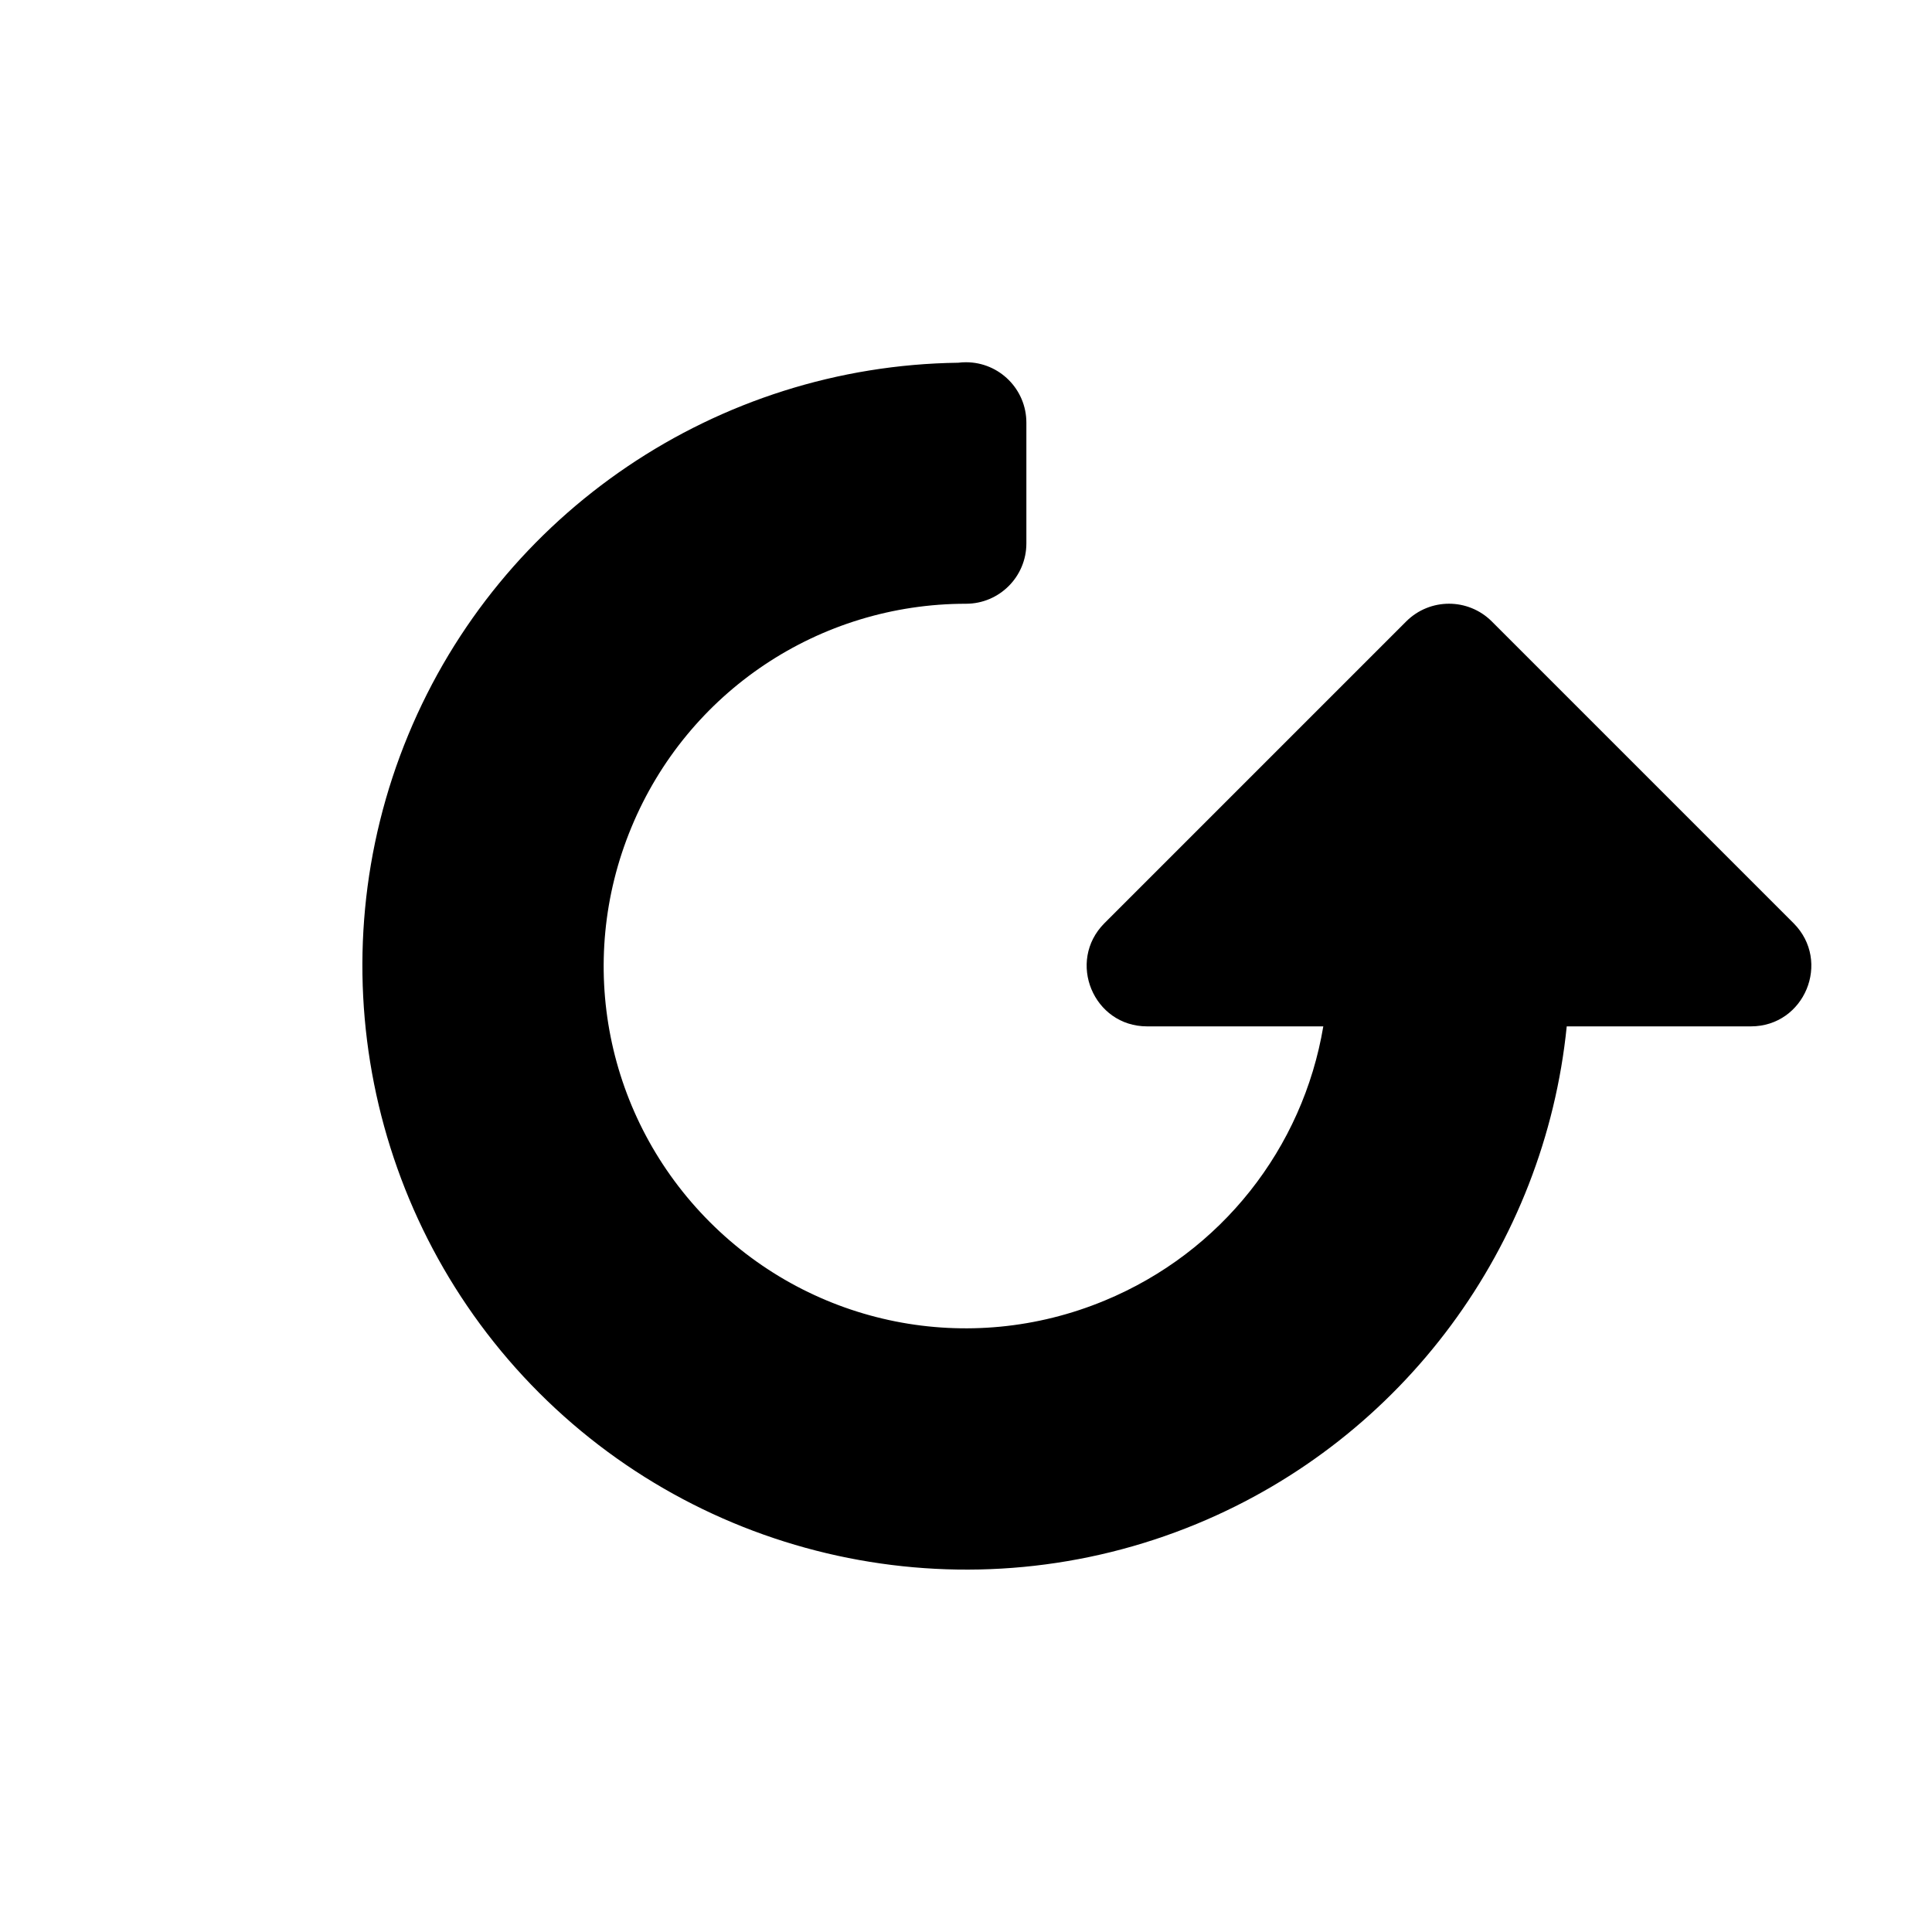
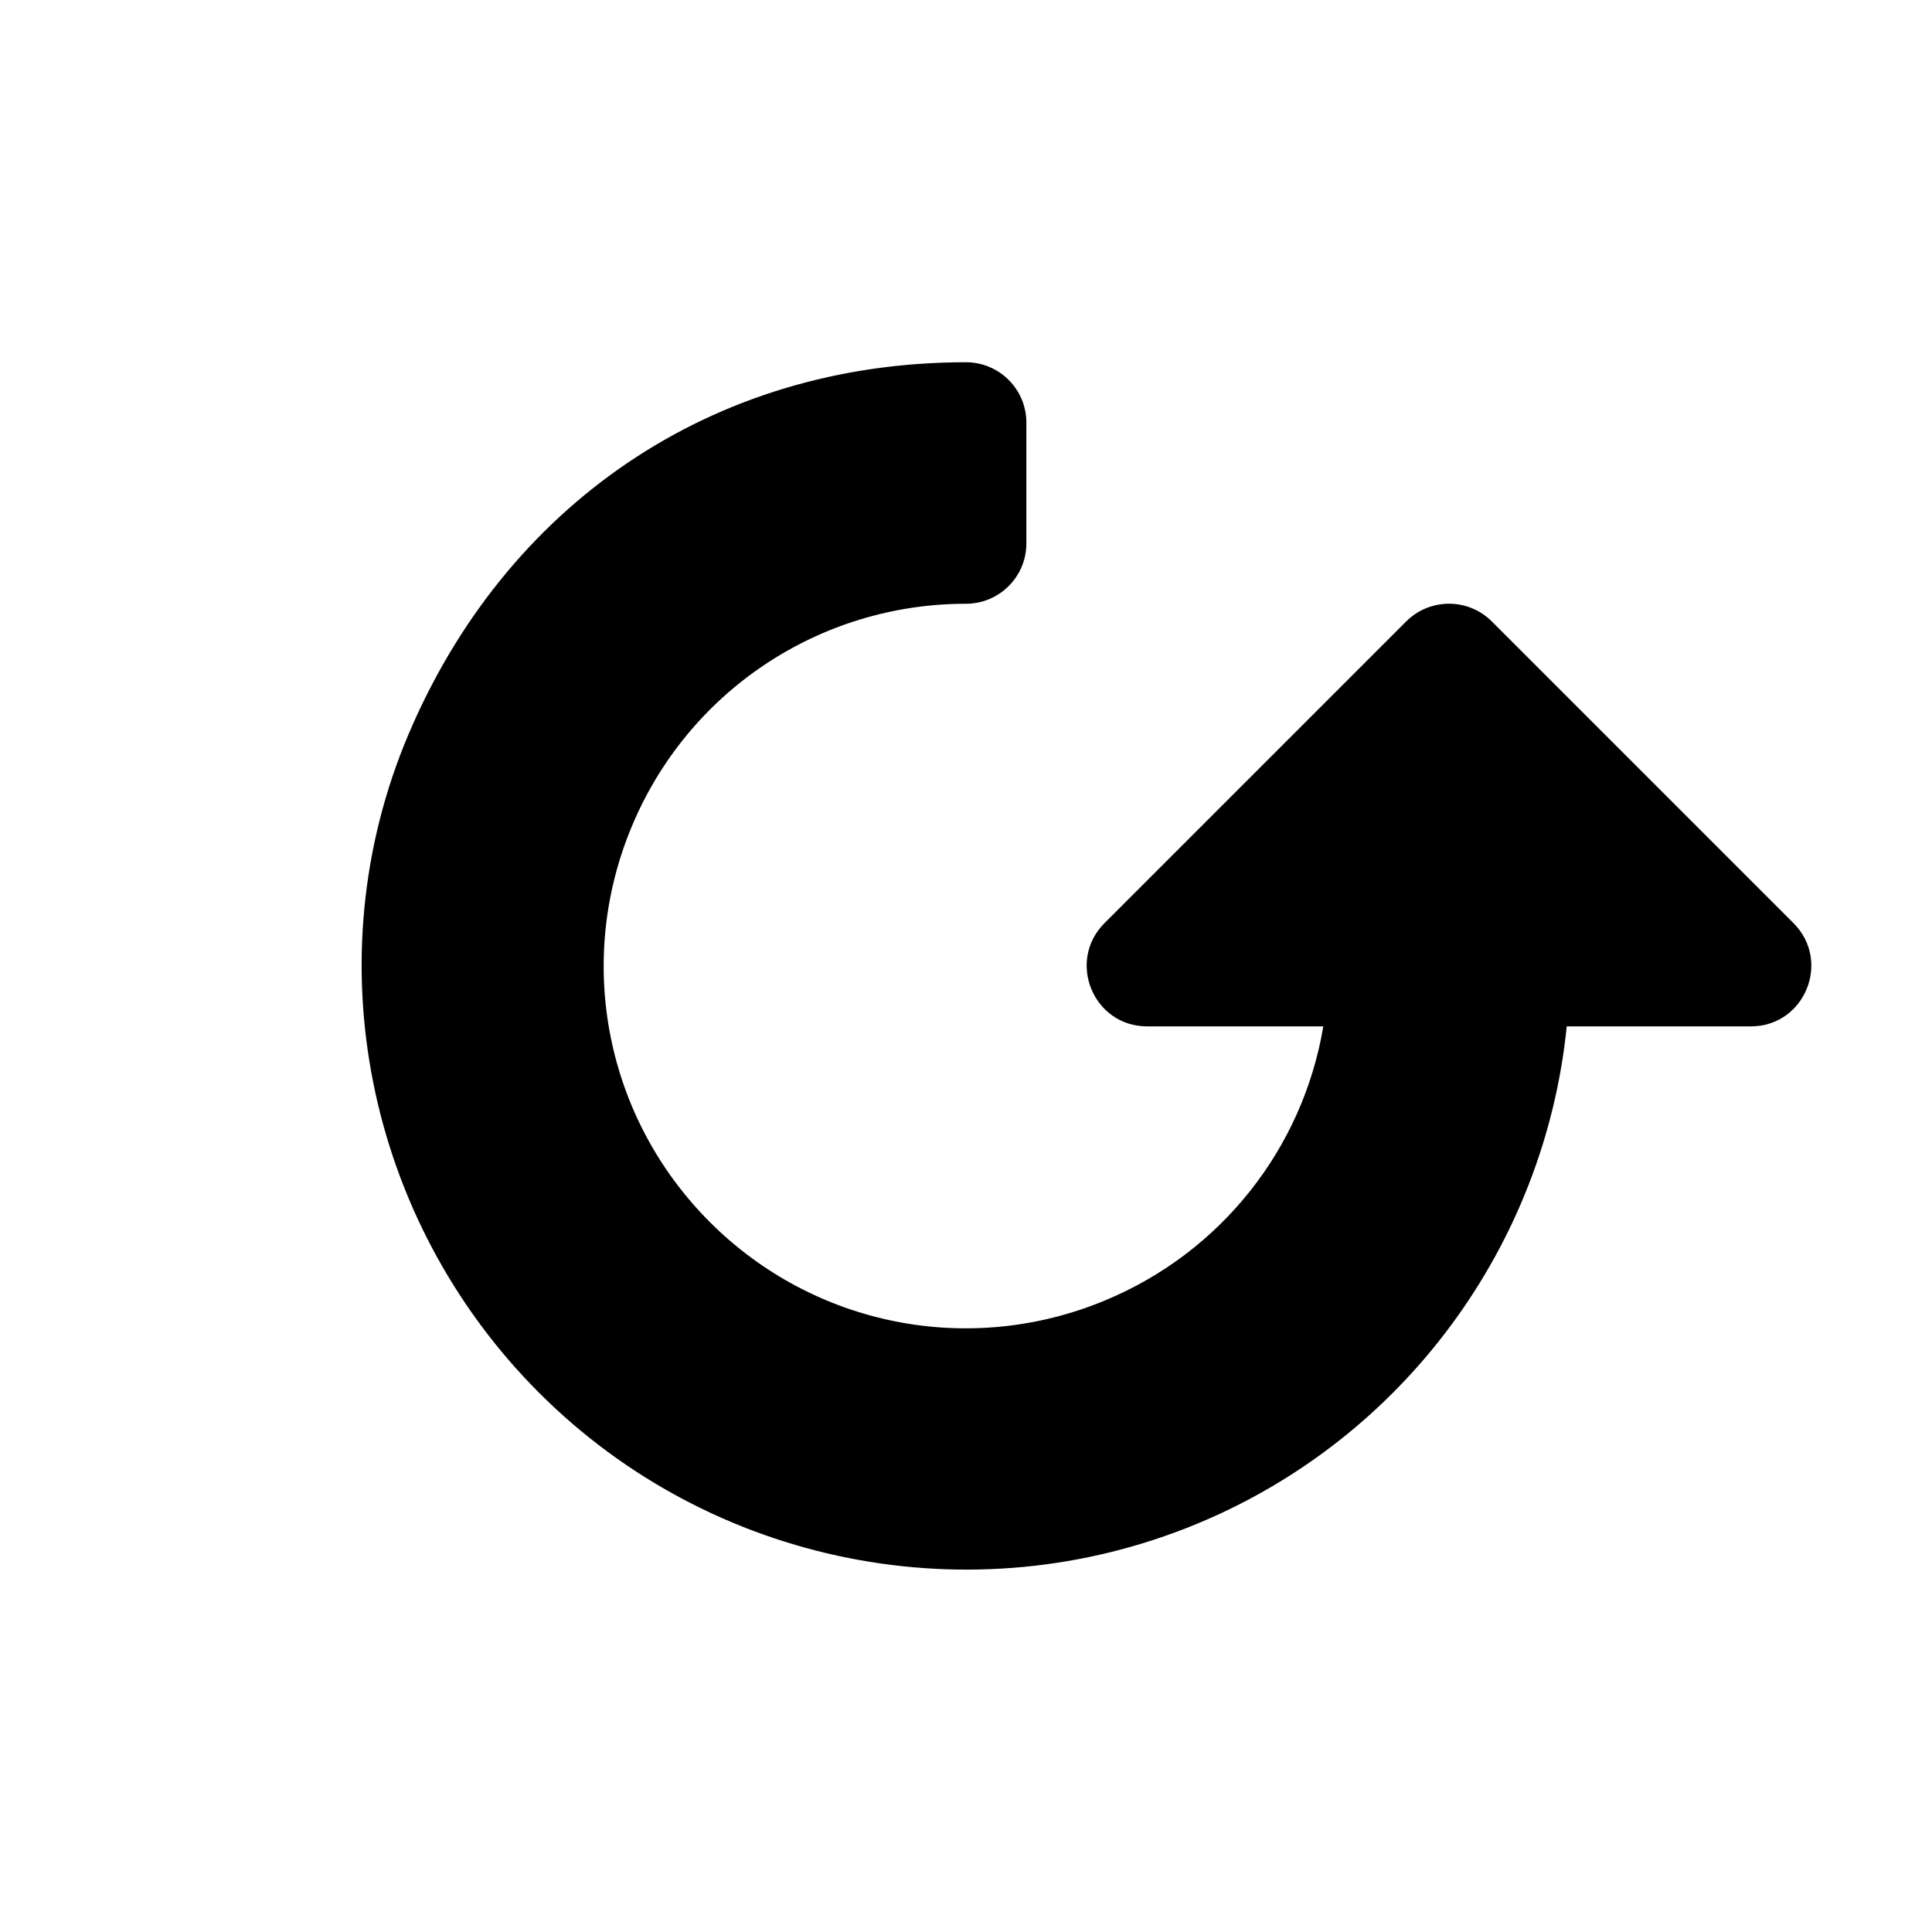
<svg xmlns="http://www.w3.org/2000/svg" width="16" height="16">
-   <path d="M 8.0,3.0 C 8.276,3.0 8.5,3.224 8.5,3.5 L 8.5,4.5 C 8.5,4.776 8.276,5.0 8.0,5.0 C 6.784,5.0 5.694,5.728 5.229,6.852 C 4.763,7.975 5.019,9.261 5.879,10.121 C 6.739,10.981 8.025,11.237 9.148,10.771 C 10.115,10.371 10.79,9.508 10.959,8.5 L 9.5,8.5 C 9.055,8.5 8.832,7.962 9.146,7.646 L 11.646,5.146 C 11.842,4.951 12.158,4.951 12.354,5.146 L 14.854,7.646 C 15.168,7.962 14.945,8.5 14.5,8.5 L 12.975,8.5 C 12.792,10.316 11.624,11.911 9.914,12.619 C 8.048,13.392 5.893,12.963 4.465,11.535 C 3.037,10.107 2.608,7.952 3.381,6.086 C 4.145,4.24 5.942,3.03 7.936,3.004 C 7.957,3.001 7.979,3 8.0,3 L 8.0,3.0" fill="#000" />
+   <path d="M 8.0,3.0 C 8.276,3.0 8.5,3.224 8.5,3.5 L 8.5,4.5 C 8.5,4.776 8.276,5.0 8.0,5.0 C 6.784,5.0 5.694,5.728 5.229,6.852 C 4.763,7.975 5.019,9.261 5.879,10.121 C 6.739,10.981 8.025,11.237 9.148,10.771 C 10.115,10.371 10.79,9.508 10.959,8.5 L 9.5,8.5 C 9.055,8.5 8.832,7.962 9.146,7.646 L 11.646,5.146 C 11.842,4.951 12.158,4.951 12.354,5.146 L 14.854,7.646 C 15.168,7.962 14.945,8.5 14.5,8.5 L 12.975,8.5 C 12.792,10.316 11.624,11.911 9.914,12.619 C 8.048,13.392 5.893,12.963 4.465,11.535 C 3.037,10.107 2.594,7.946 3.381,6.086 C 4.181,4.195 5.882,3.0 8.0,3 L 8.0,3.0" fill="#000" />
</svg>
